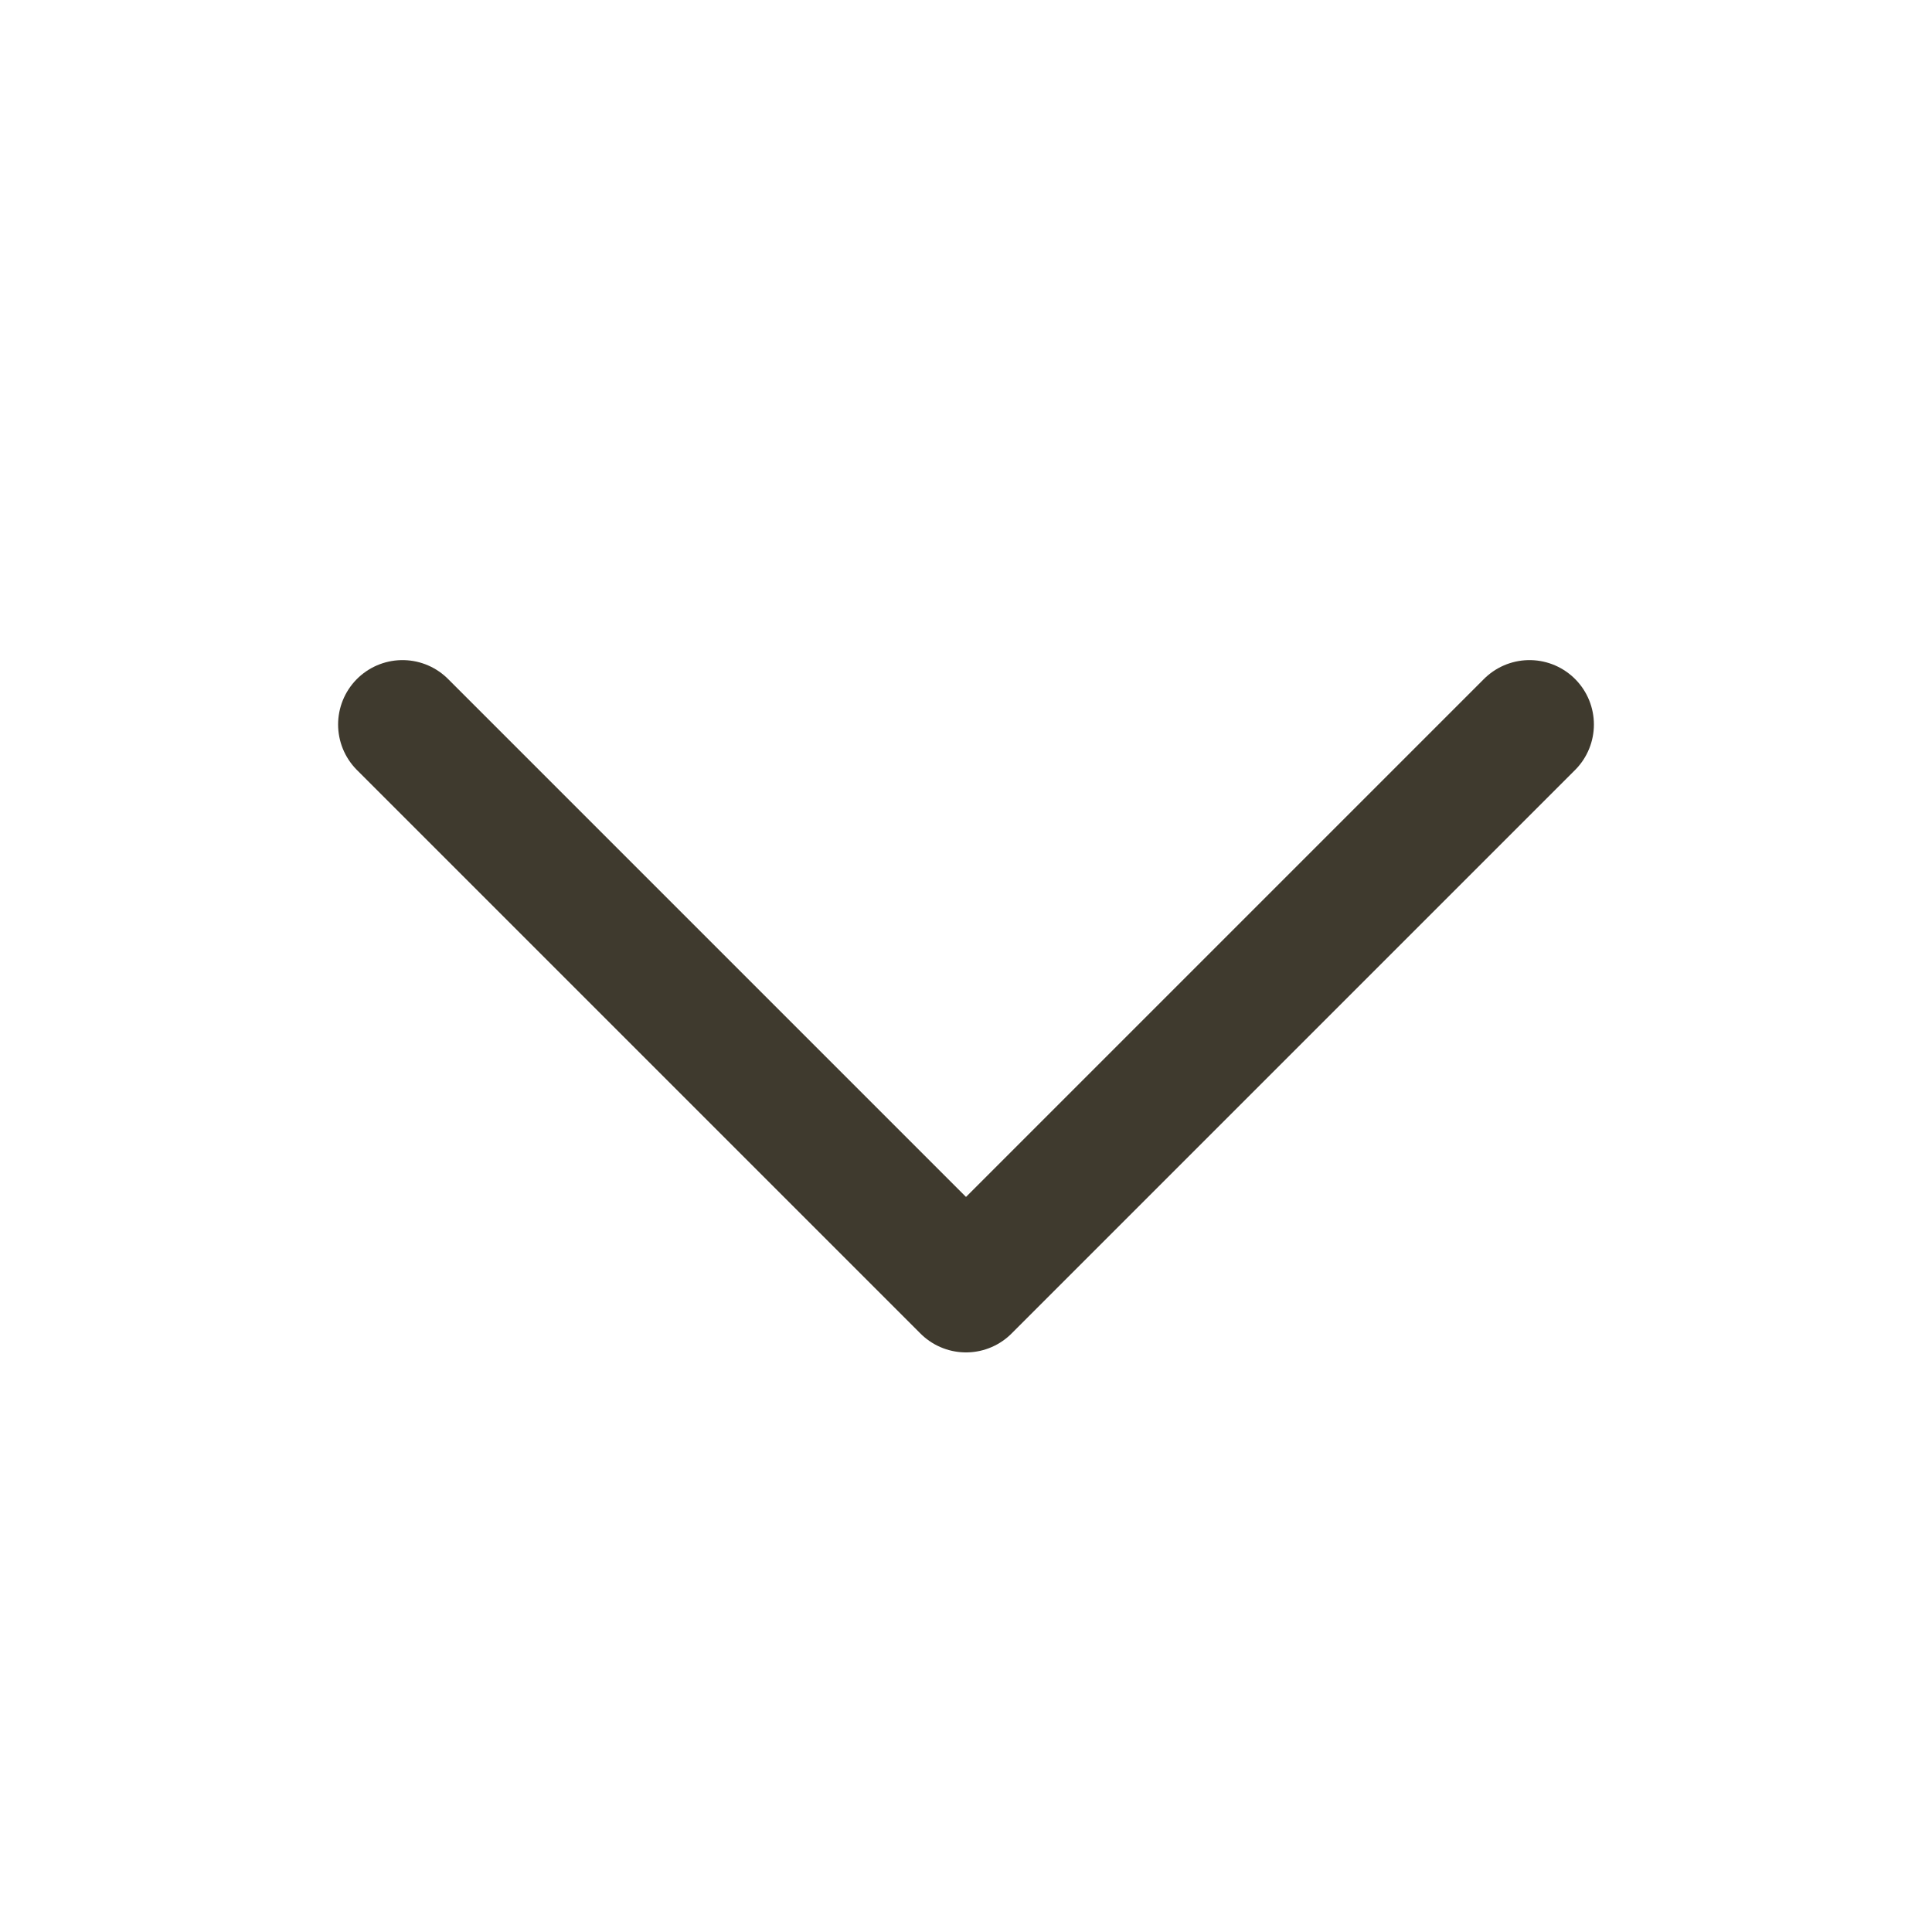
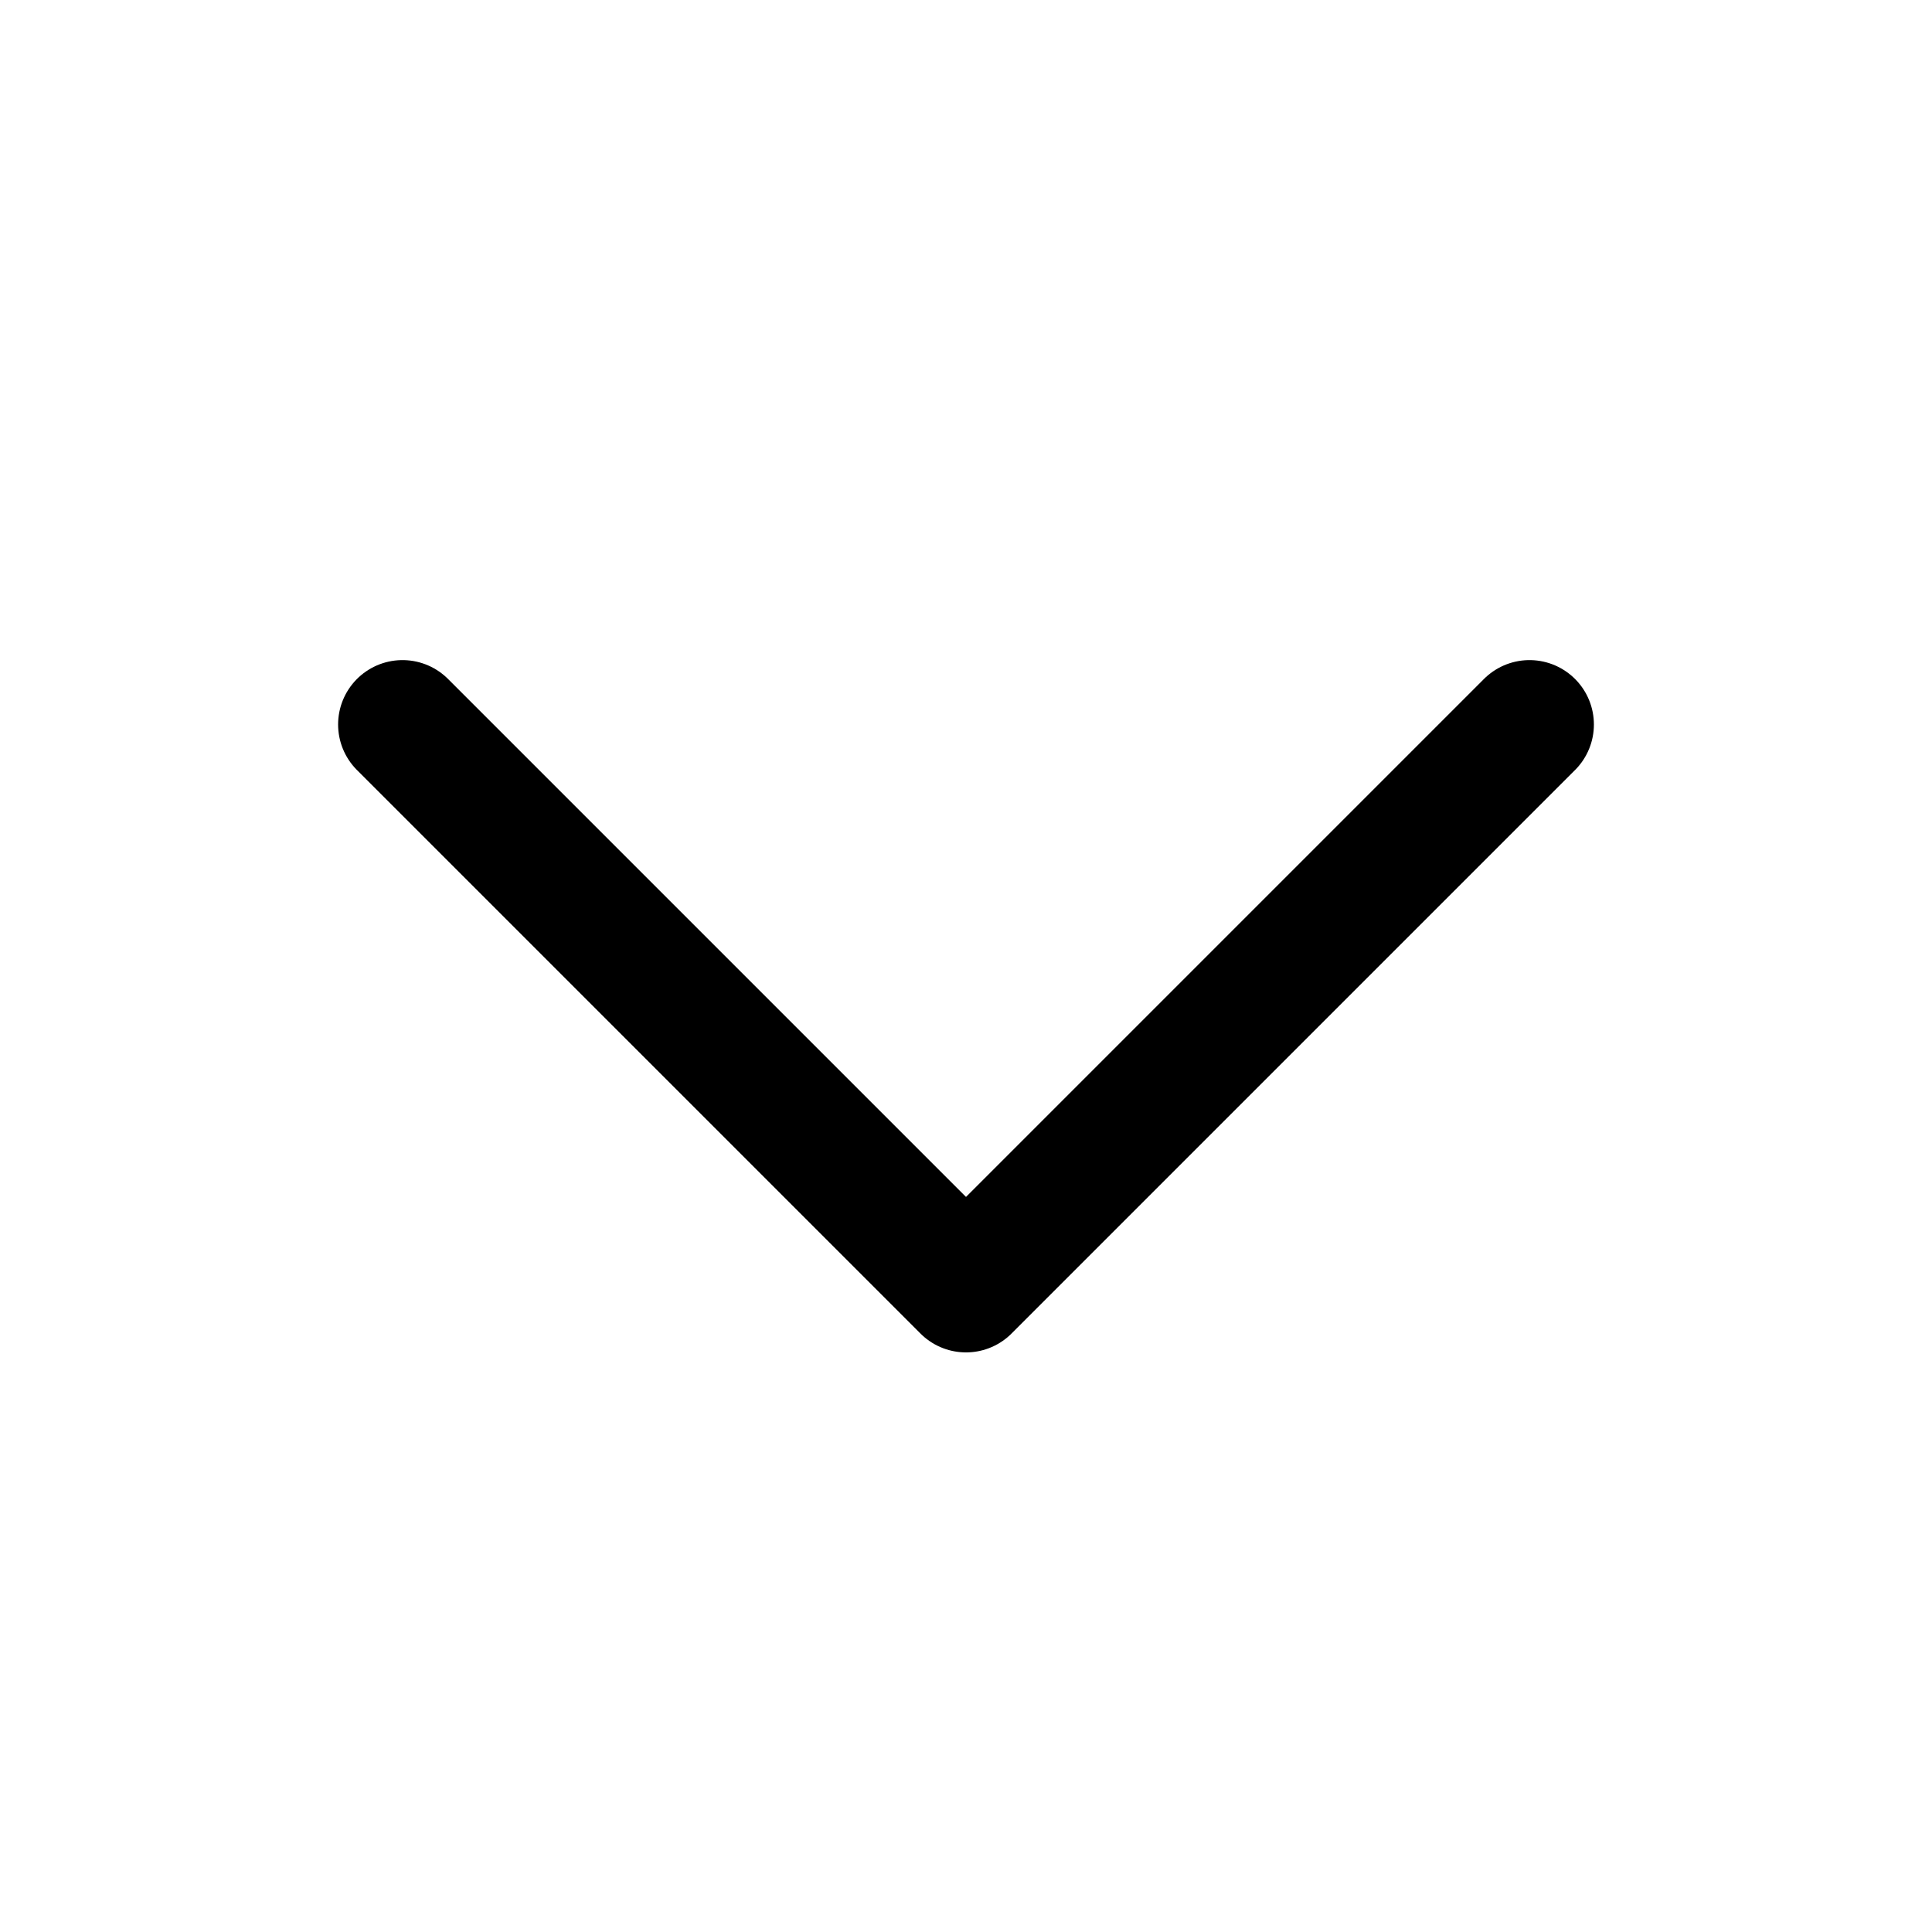
- <svg xmlns="http://www.w3.org/2000/svg" width="24" height="24" viewBox="0 0 24 24" fill="none" stroke="#3F3A2E" stroke-width="1.6" stroke-linecap="round" stroke-linejoin="round">
+ <svg xmlns="http://www.w3.org/2000/svg" width="24" height="24" viewBox="0 0 24 24" fill="none" stroke="currentColor" stroke-width="1.6" stroke-linecap="round" stroke-linejoin="round">
  <path d="M5 9l7 7 7-7" />
</svg>
